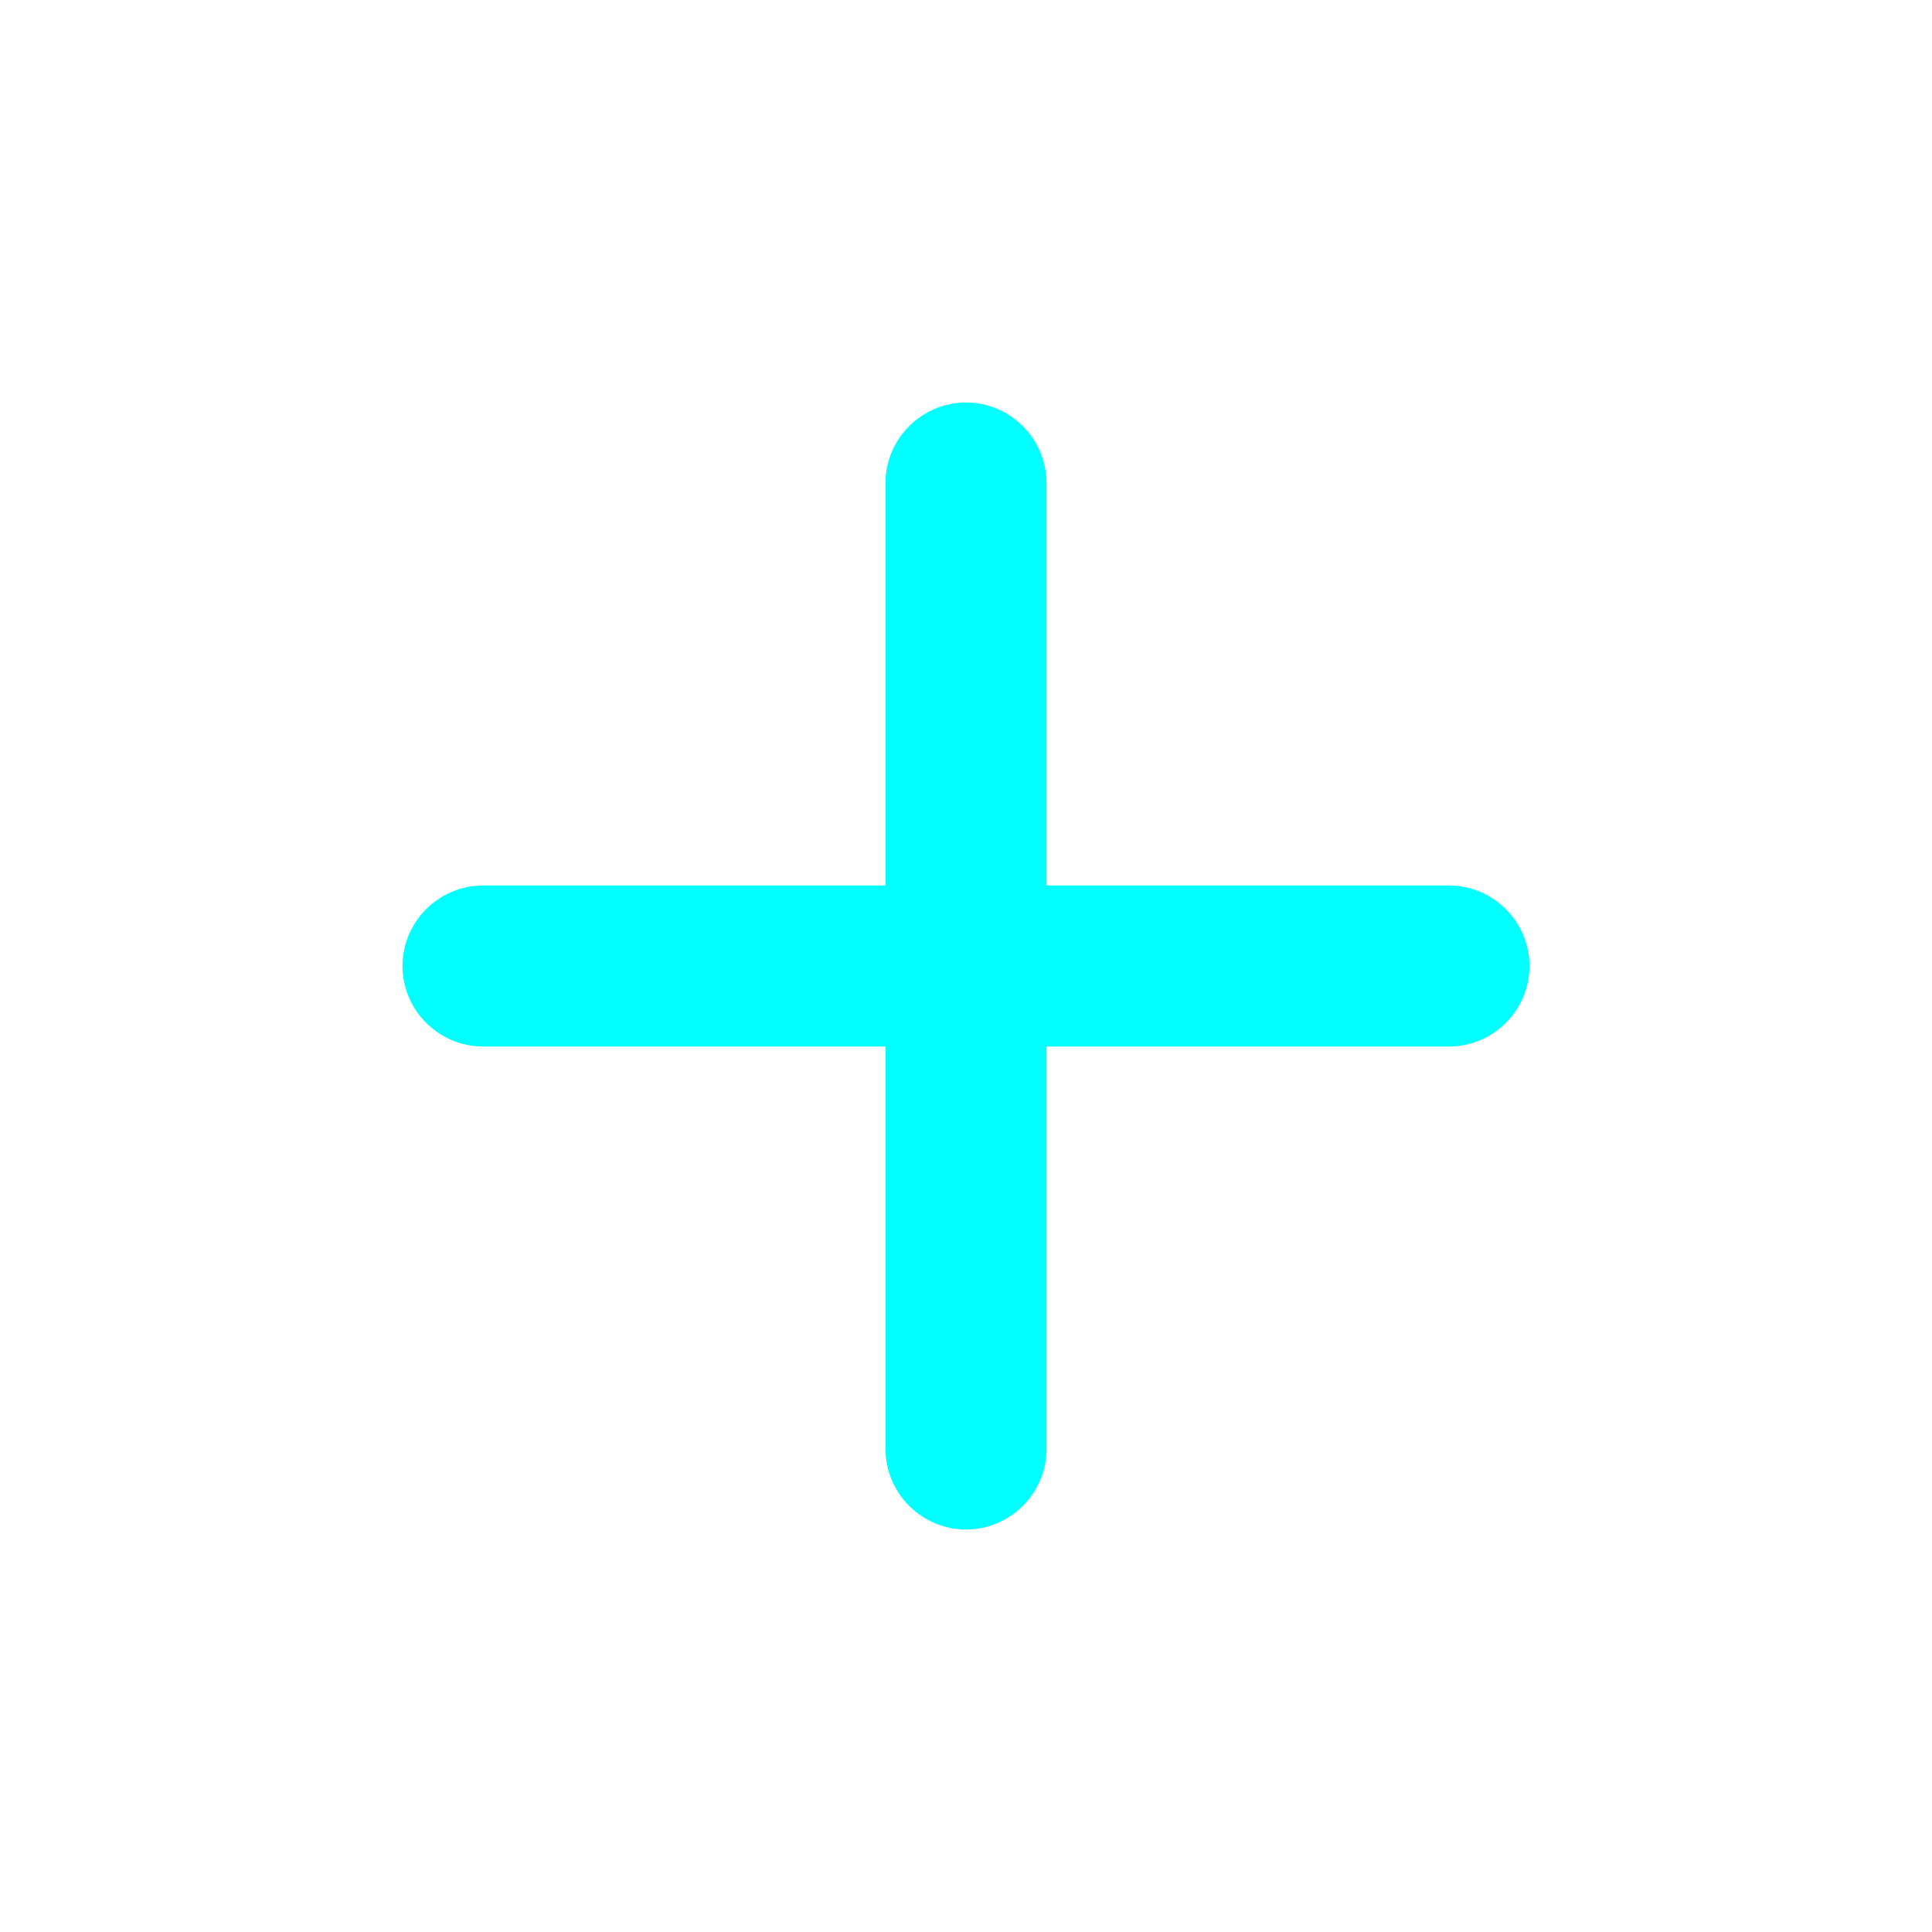
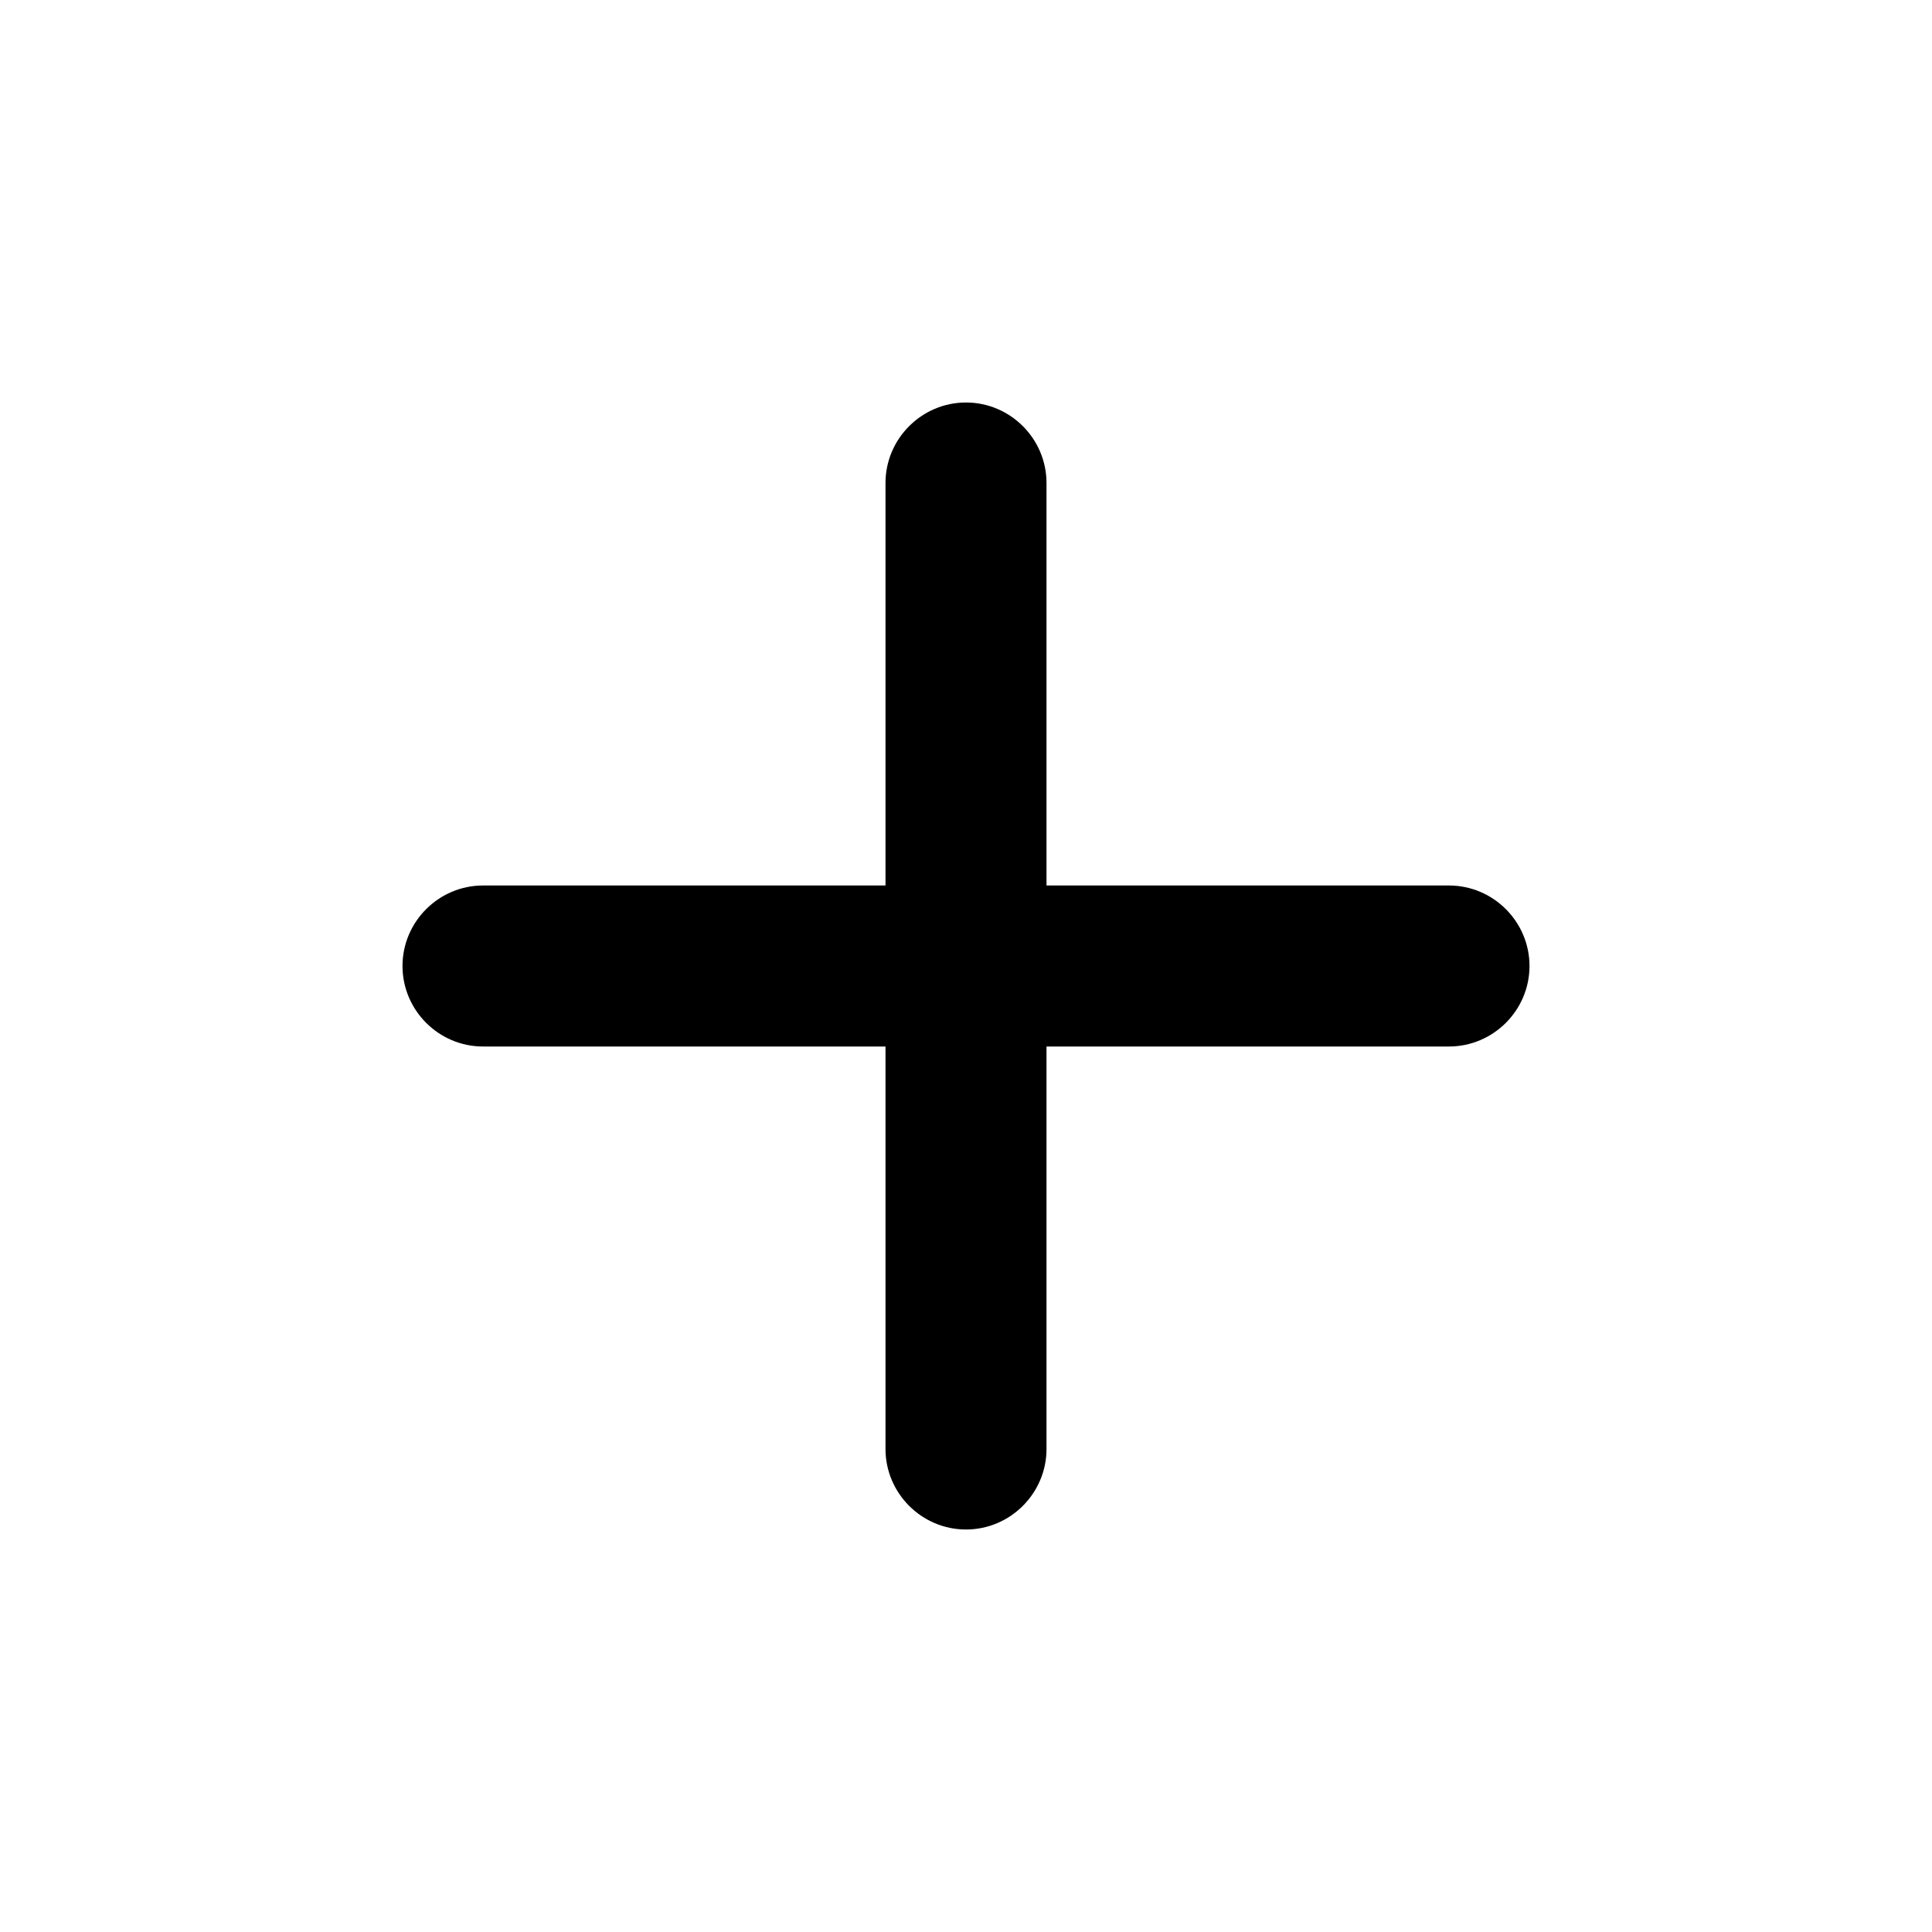
- <svg xmlns="http://www.w3.org/2000/svg" height="24px" viewBox="0 0 24 24" width="24px" fill="#00ffff">
+ <svg xmlns="http://www.w3.org/2000/svg" height="48px" viewBox="0 0 24 24" width="48px" fill="#000000">
  <path d="M0 0h24v24H0V0z" fill="none" />
  <path d="M18 13h-5v5c0 .55-.45 1-1 1s-1-.45-1-1v-5H6c-.55 0-1-.45-1-1s.45-1 1-1h5V6c0-.55.45-1 1-1s1 .45 1 1v5h5c.55 0 1 .45 1 1s-.45 1-1 1z" />
</svg>
